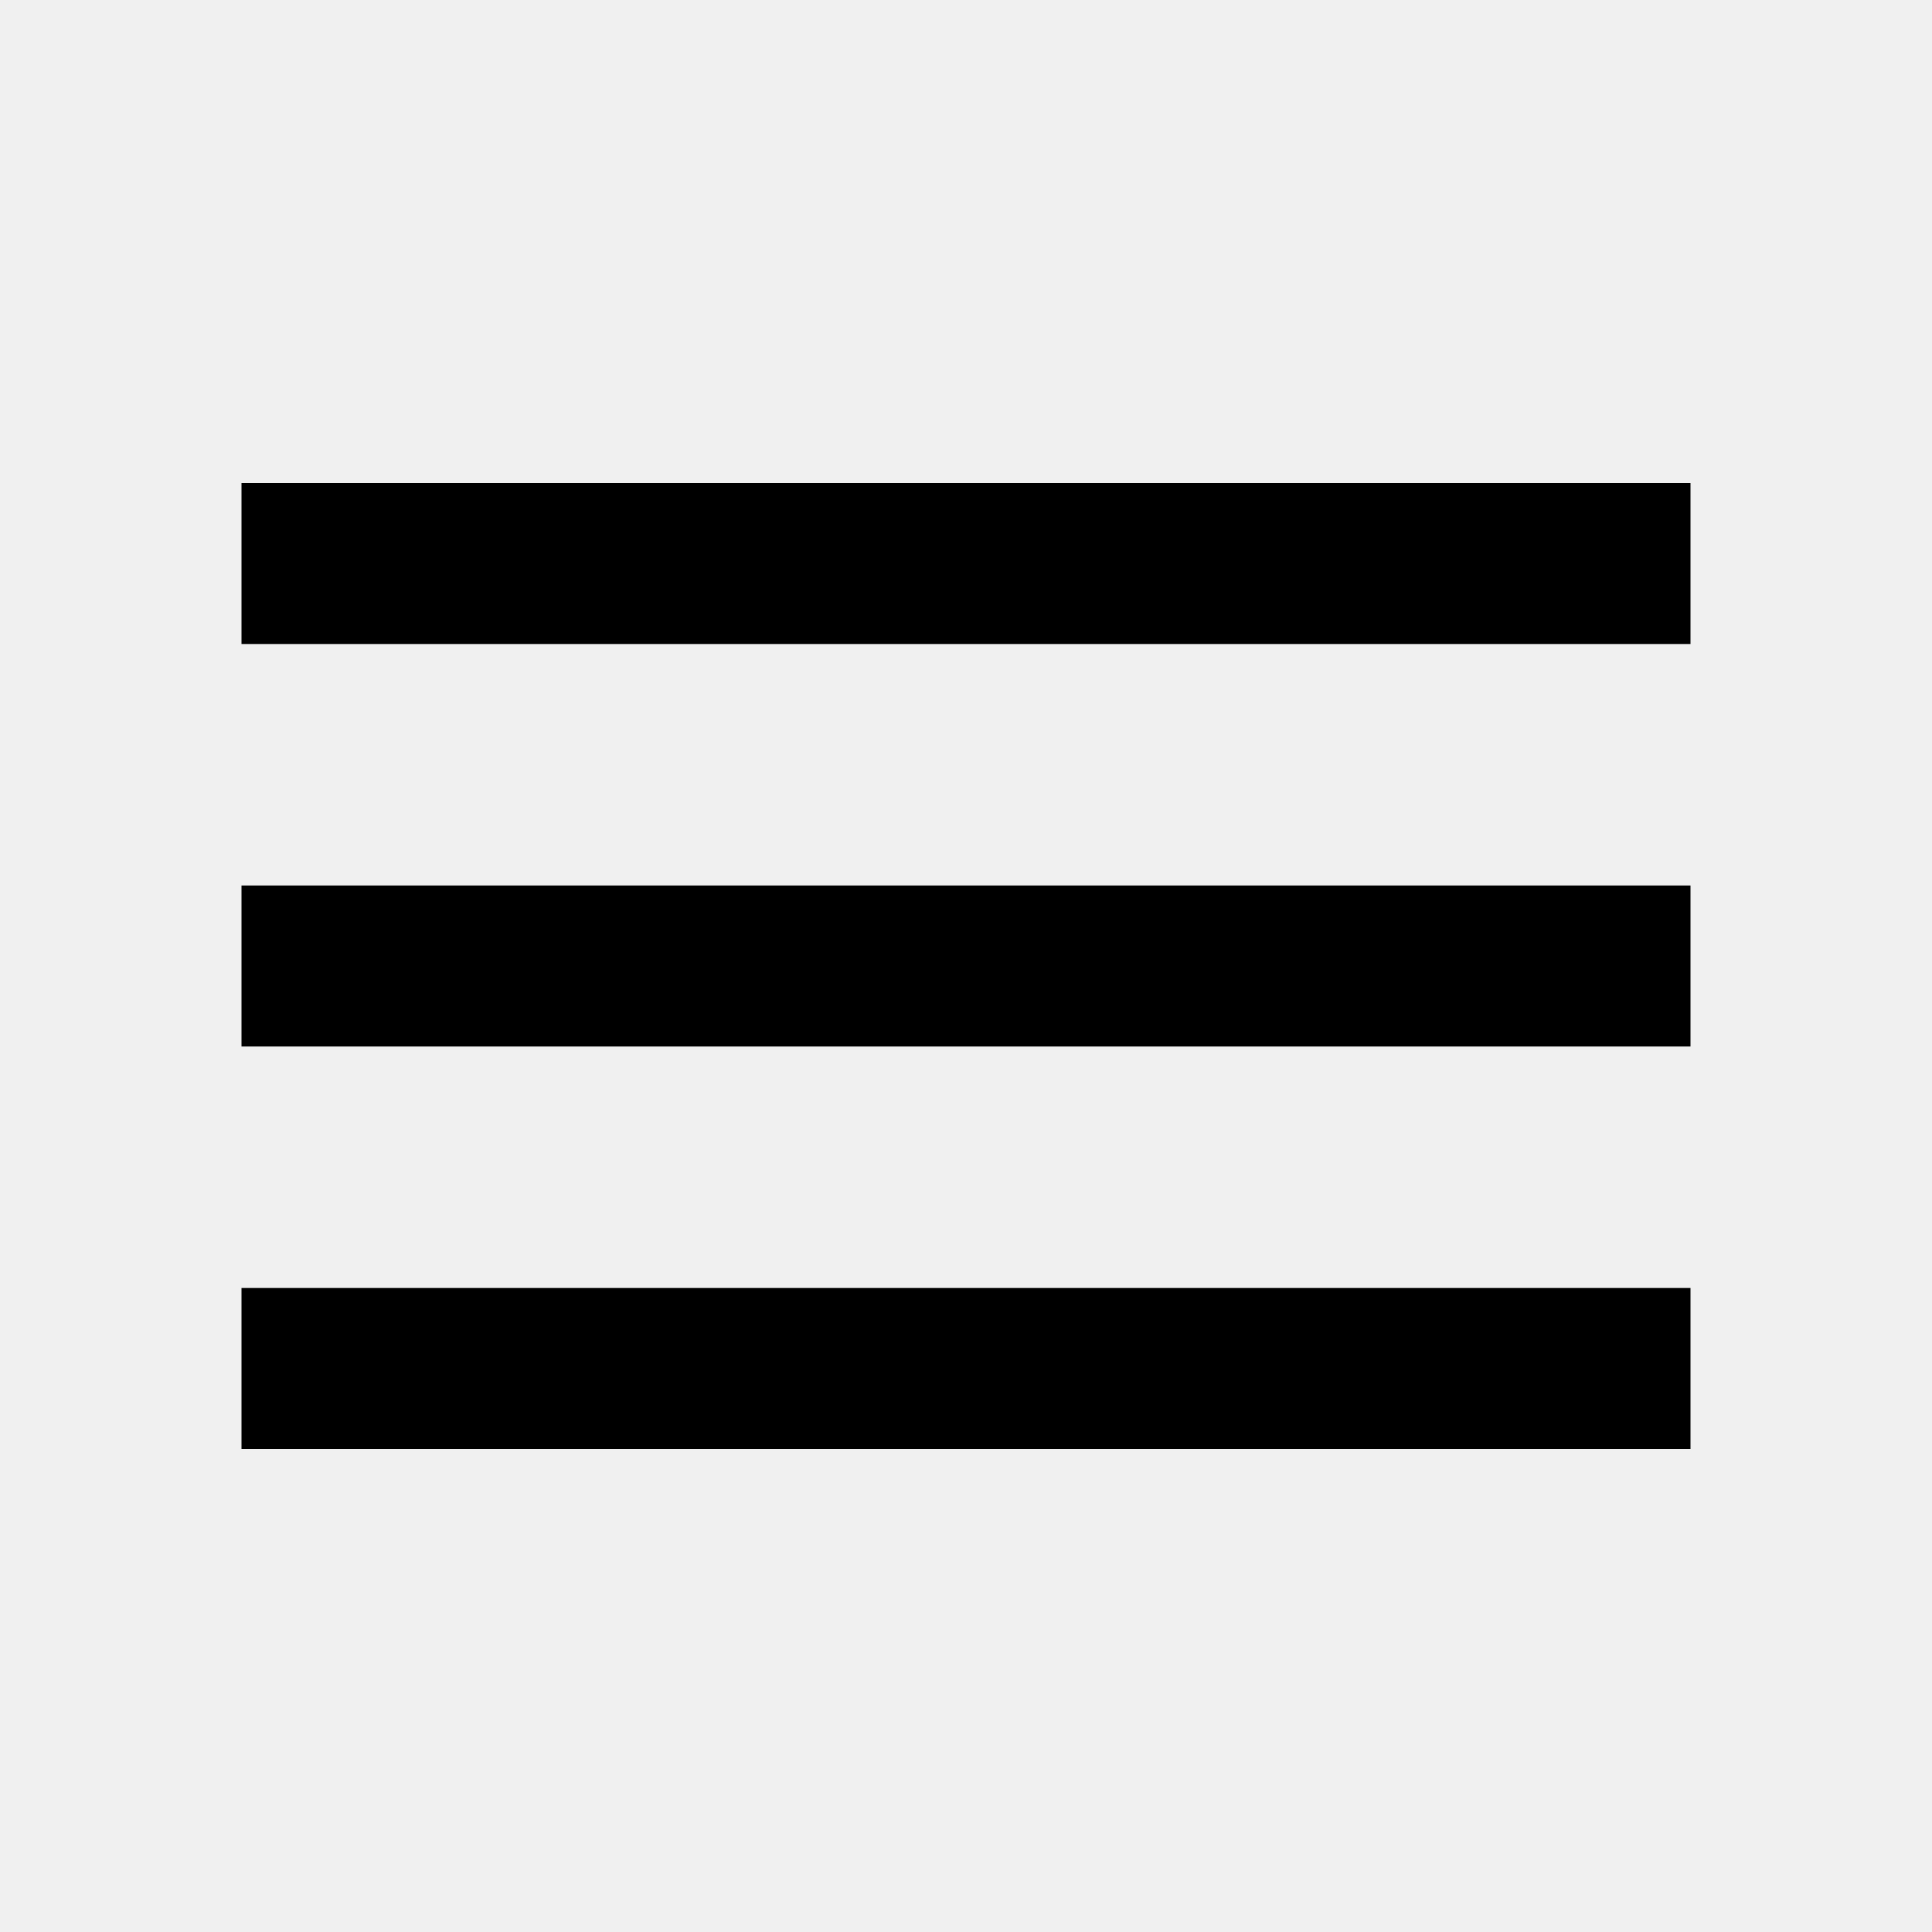
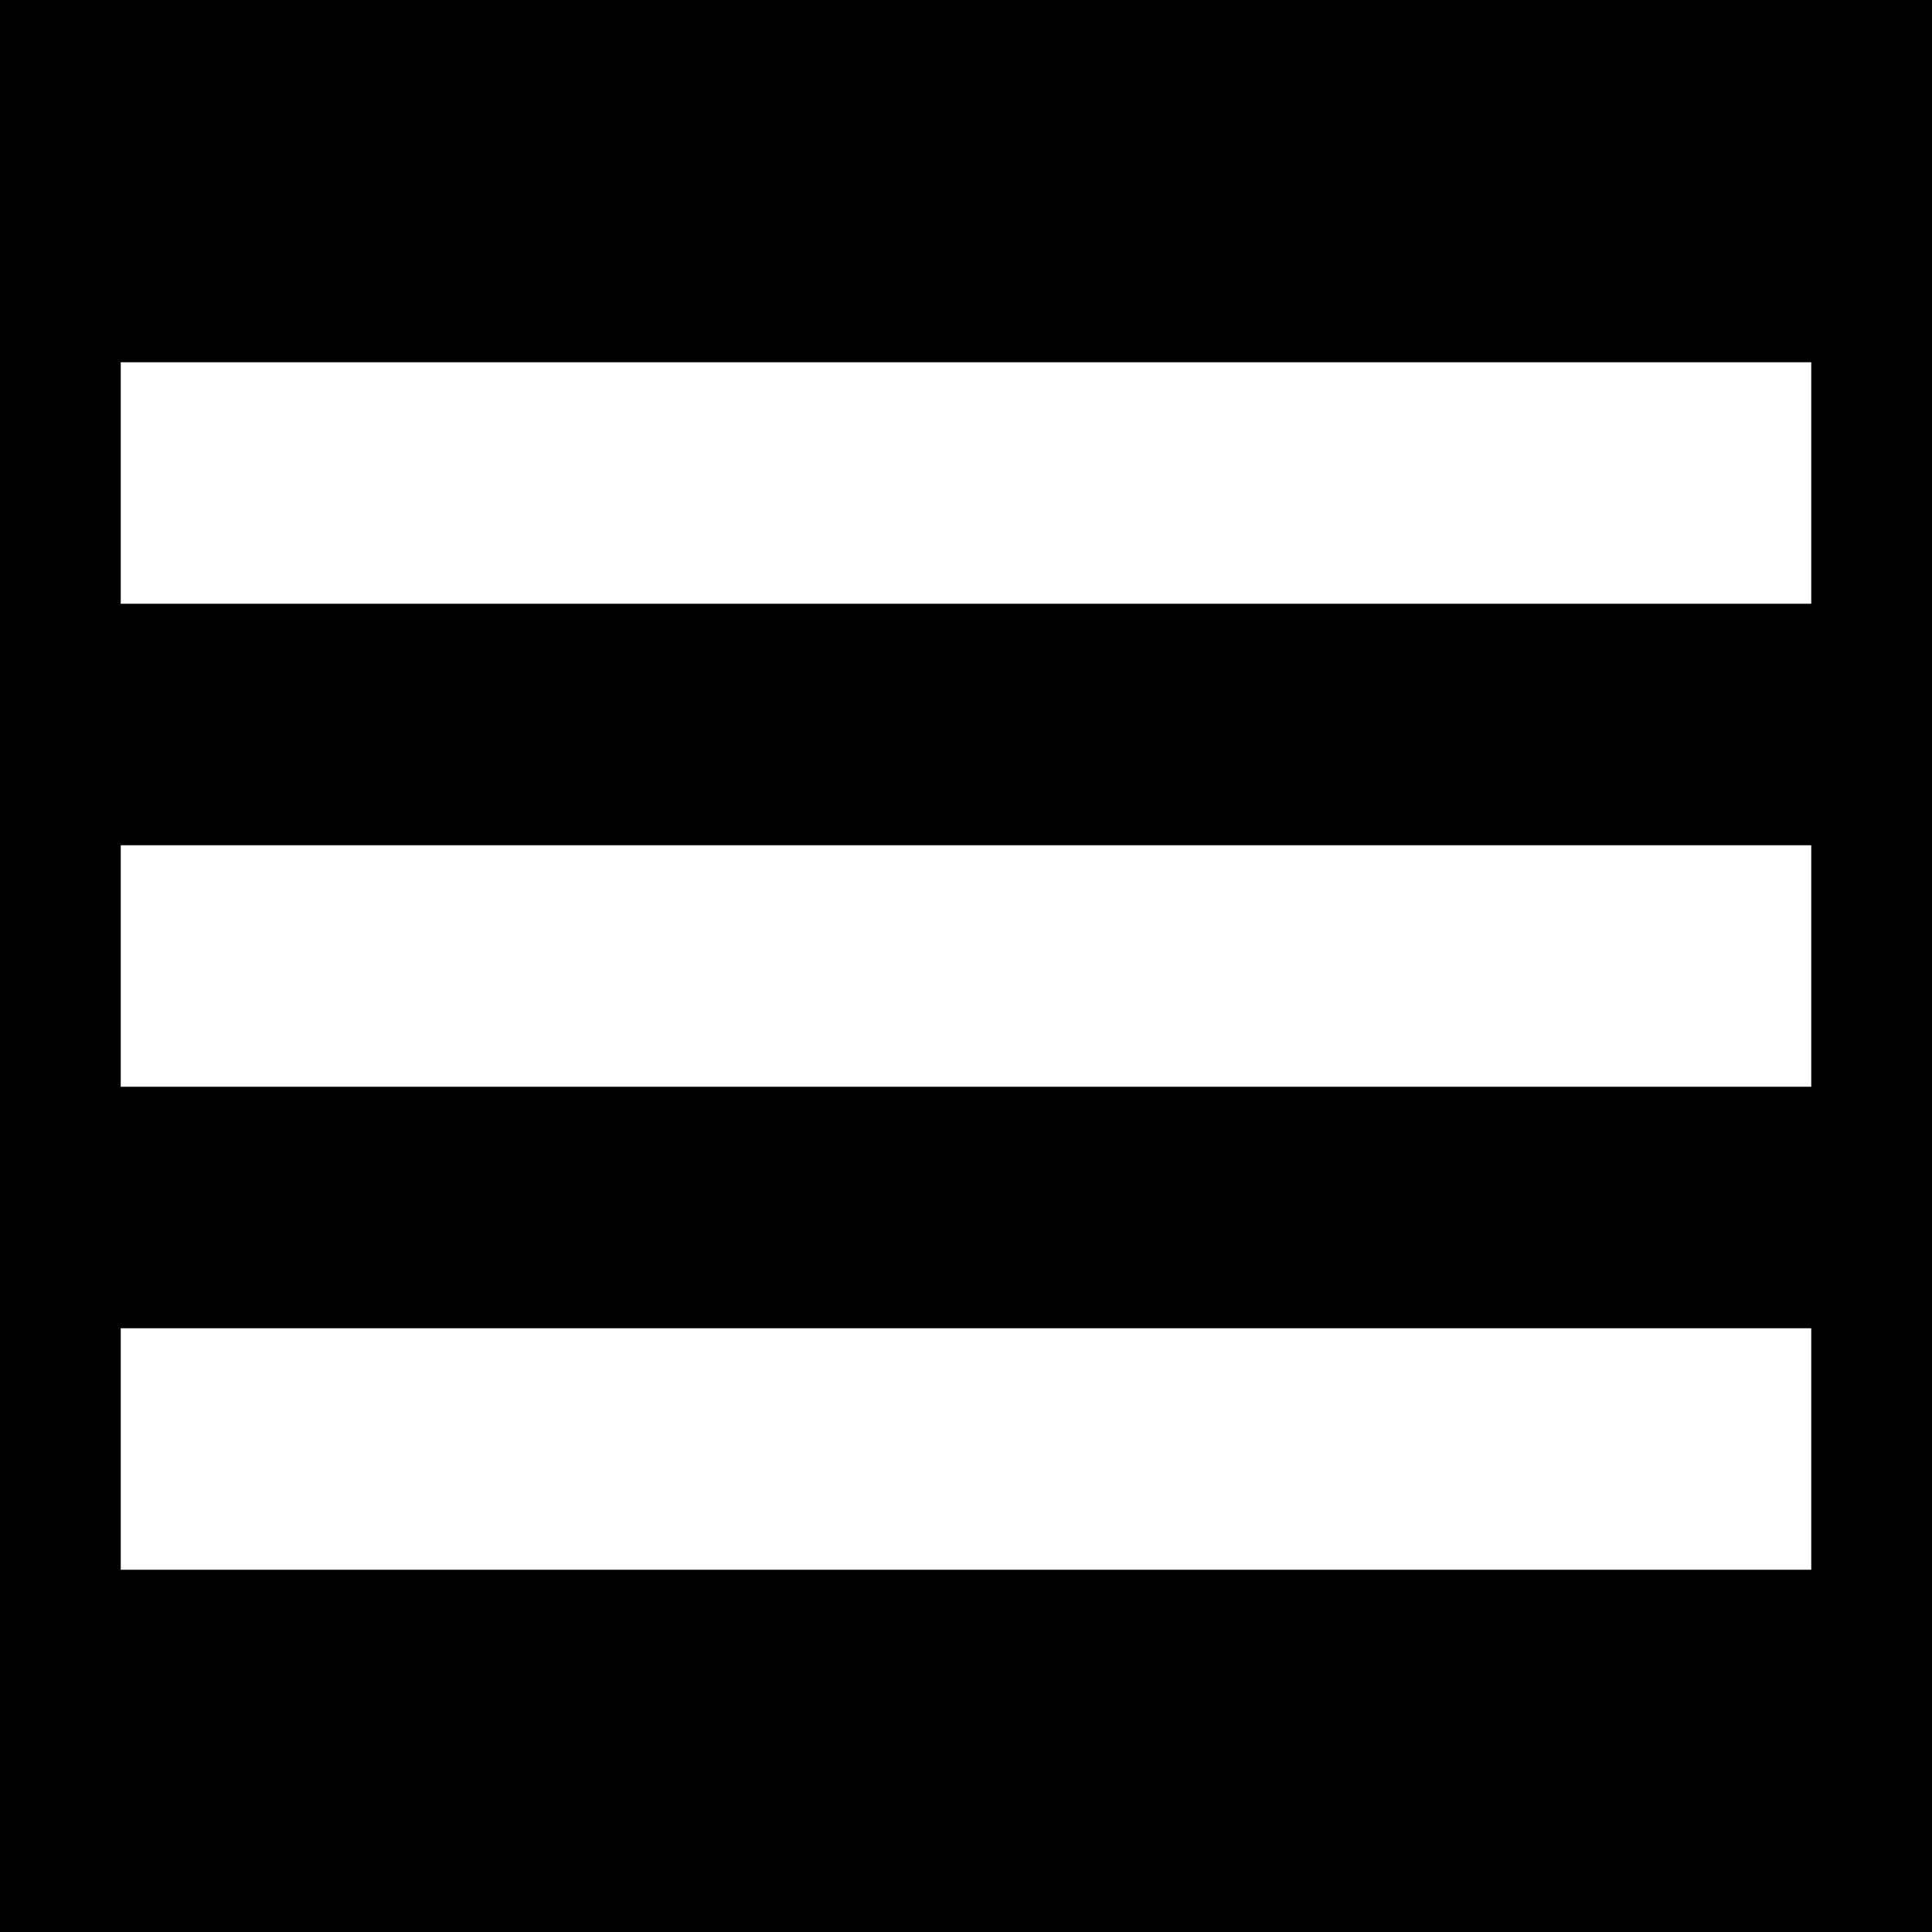
- <svg xmlns="http://www.w3.org/2000/svg" height="24px" viewBox="0 0 24 24" width="24px" fill="#000000">
-   <path d="M0 0h24v24H0z" fill="none" />
-   <path d="M3 18h18v-2H3v2zm0-5h18v-2H3v2zm0-7v2h18V6H3z" />
+ <svg xmlns="http://www.w3.org/2000/svg" viewBox="0 0 512 512" style="height: 512px; width: 512px;">
+   <path d="M0 0h512v512H0z" fill="#000000" fill-opacity="1" />
+   <g class="" transform="translate(0,0)" style="">
+     <path d="M32 96v64h448V96H32zm0 128v64h448v-64H32zm0 128v64h448v-64H32z" fill="#ffffff" fill-opacity="1" />
+   </g>
</svg>
